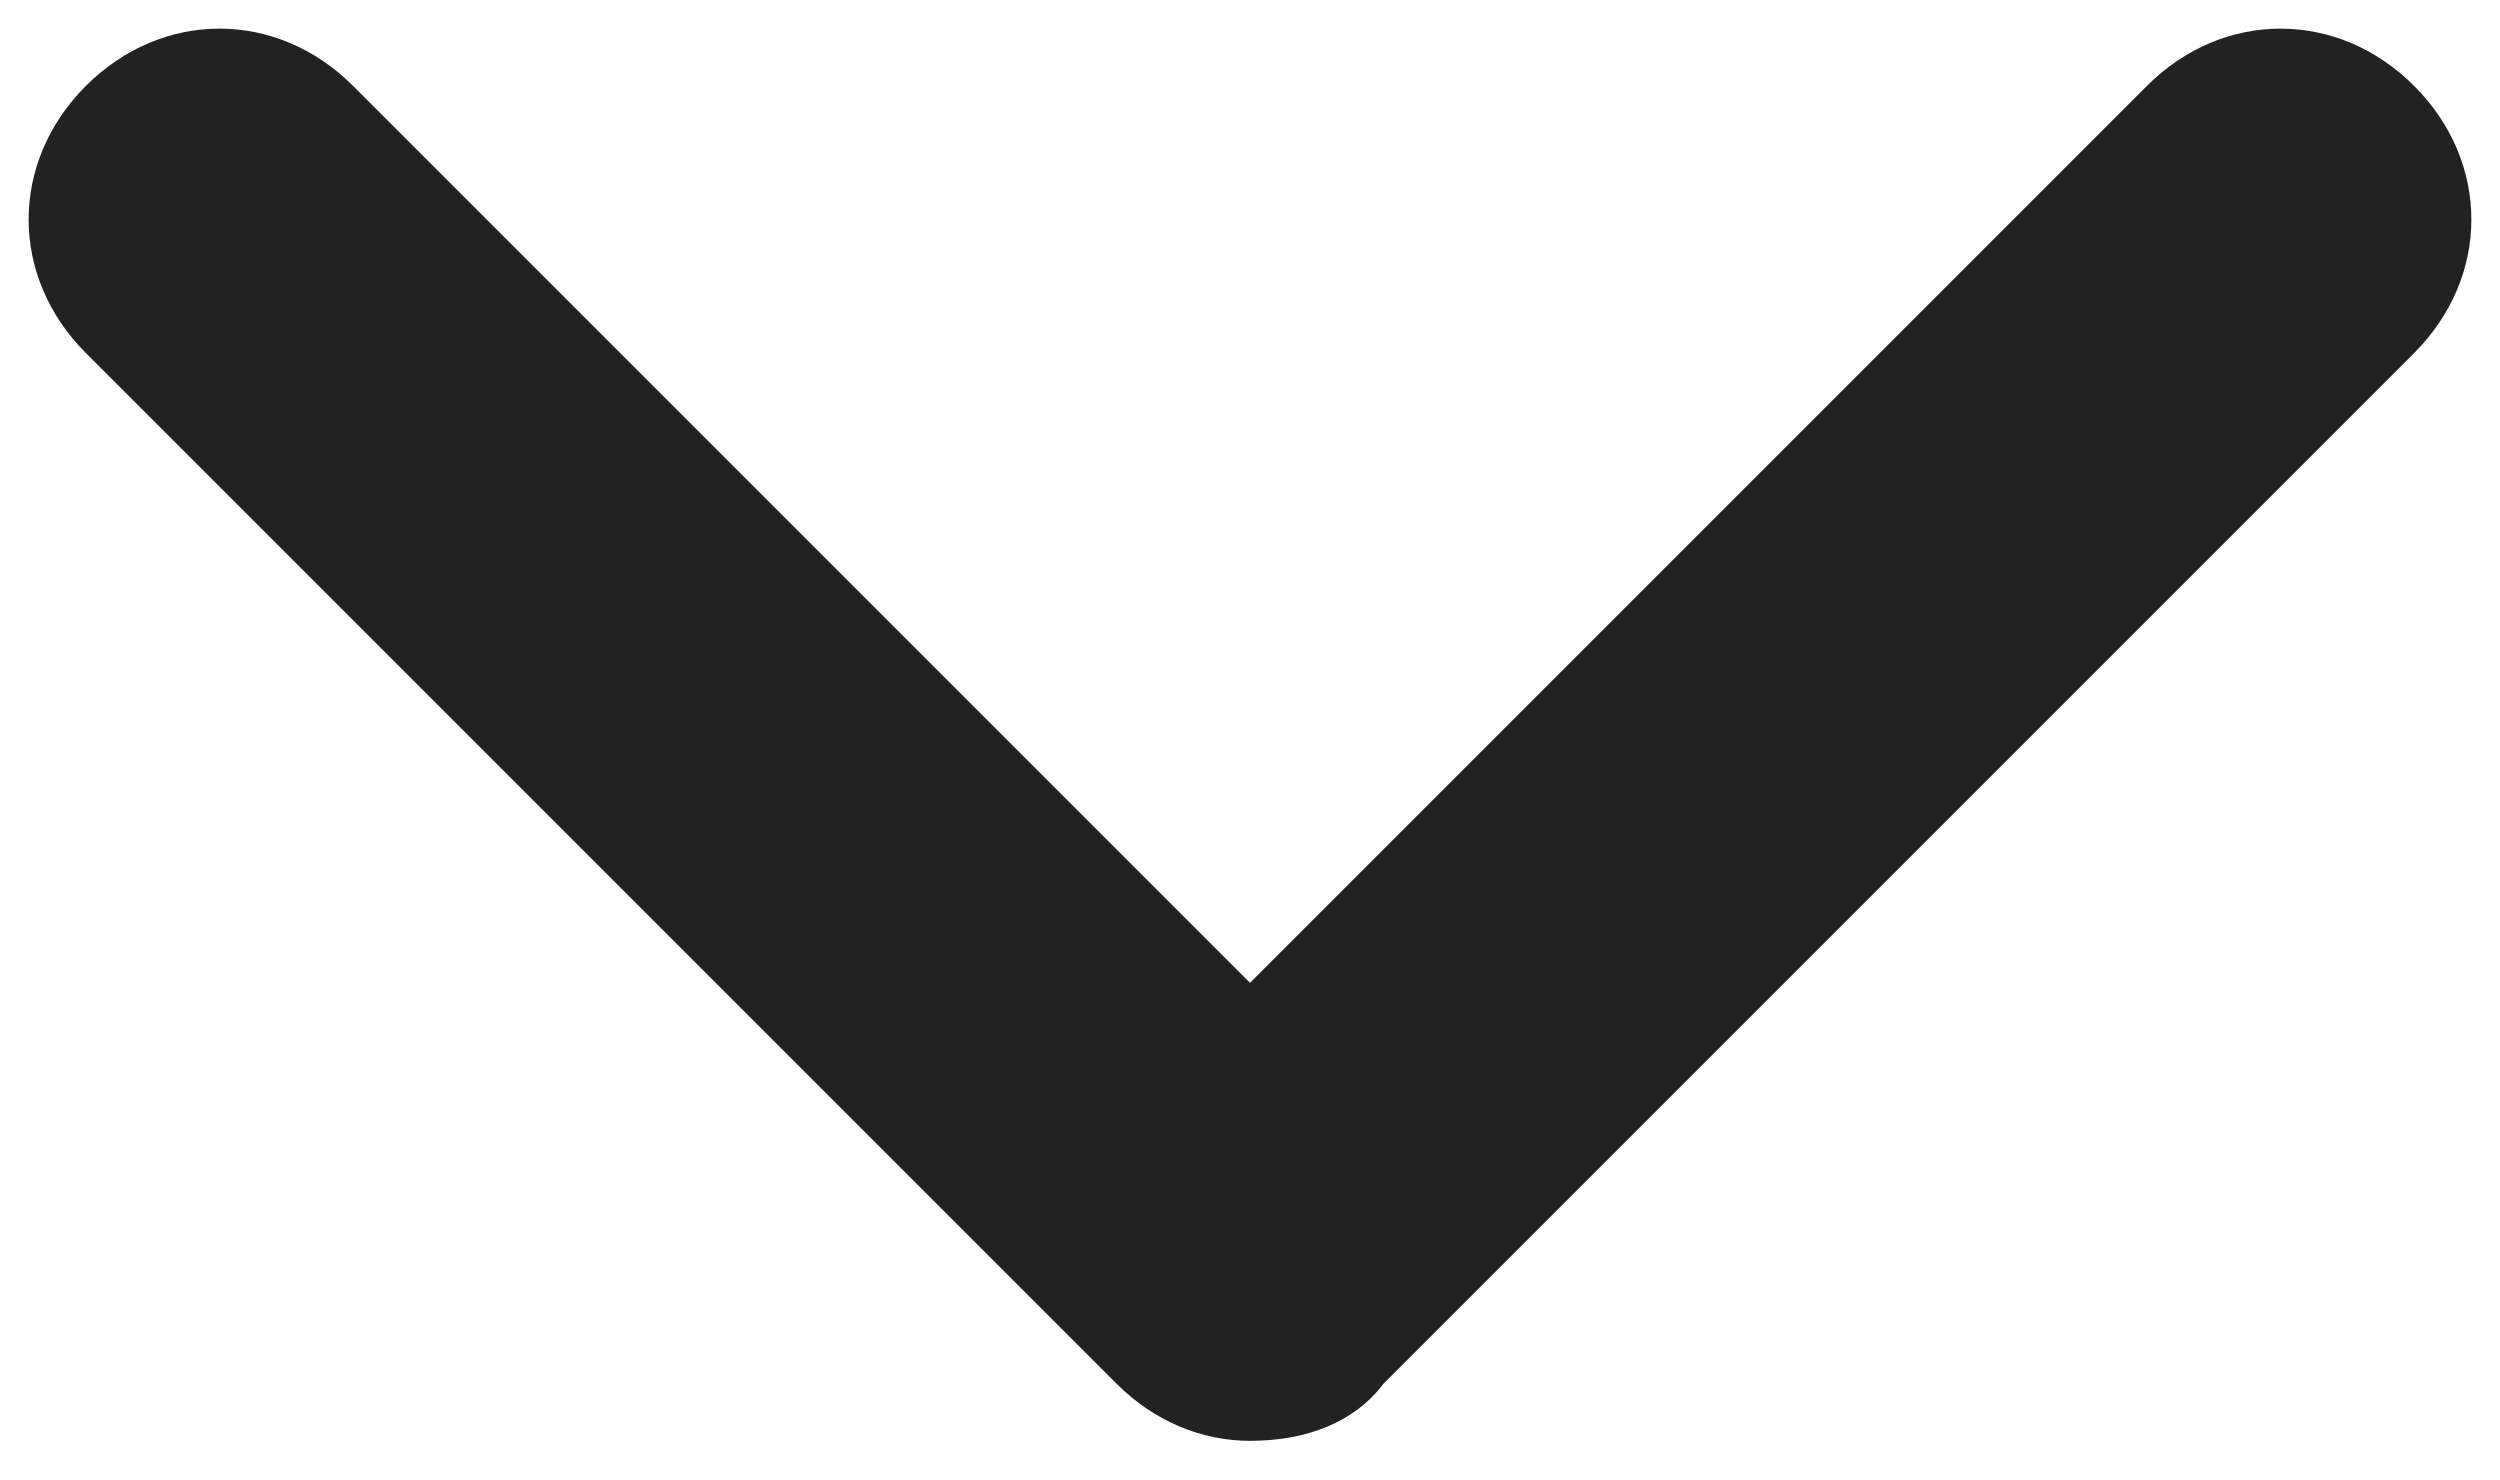
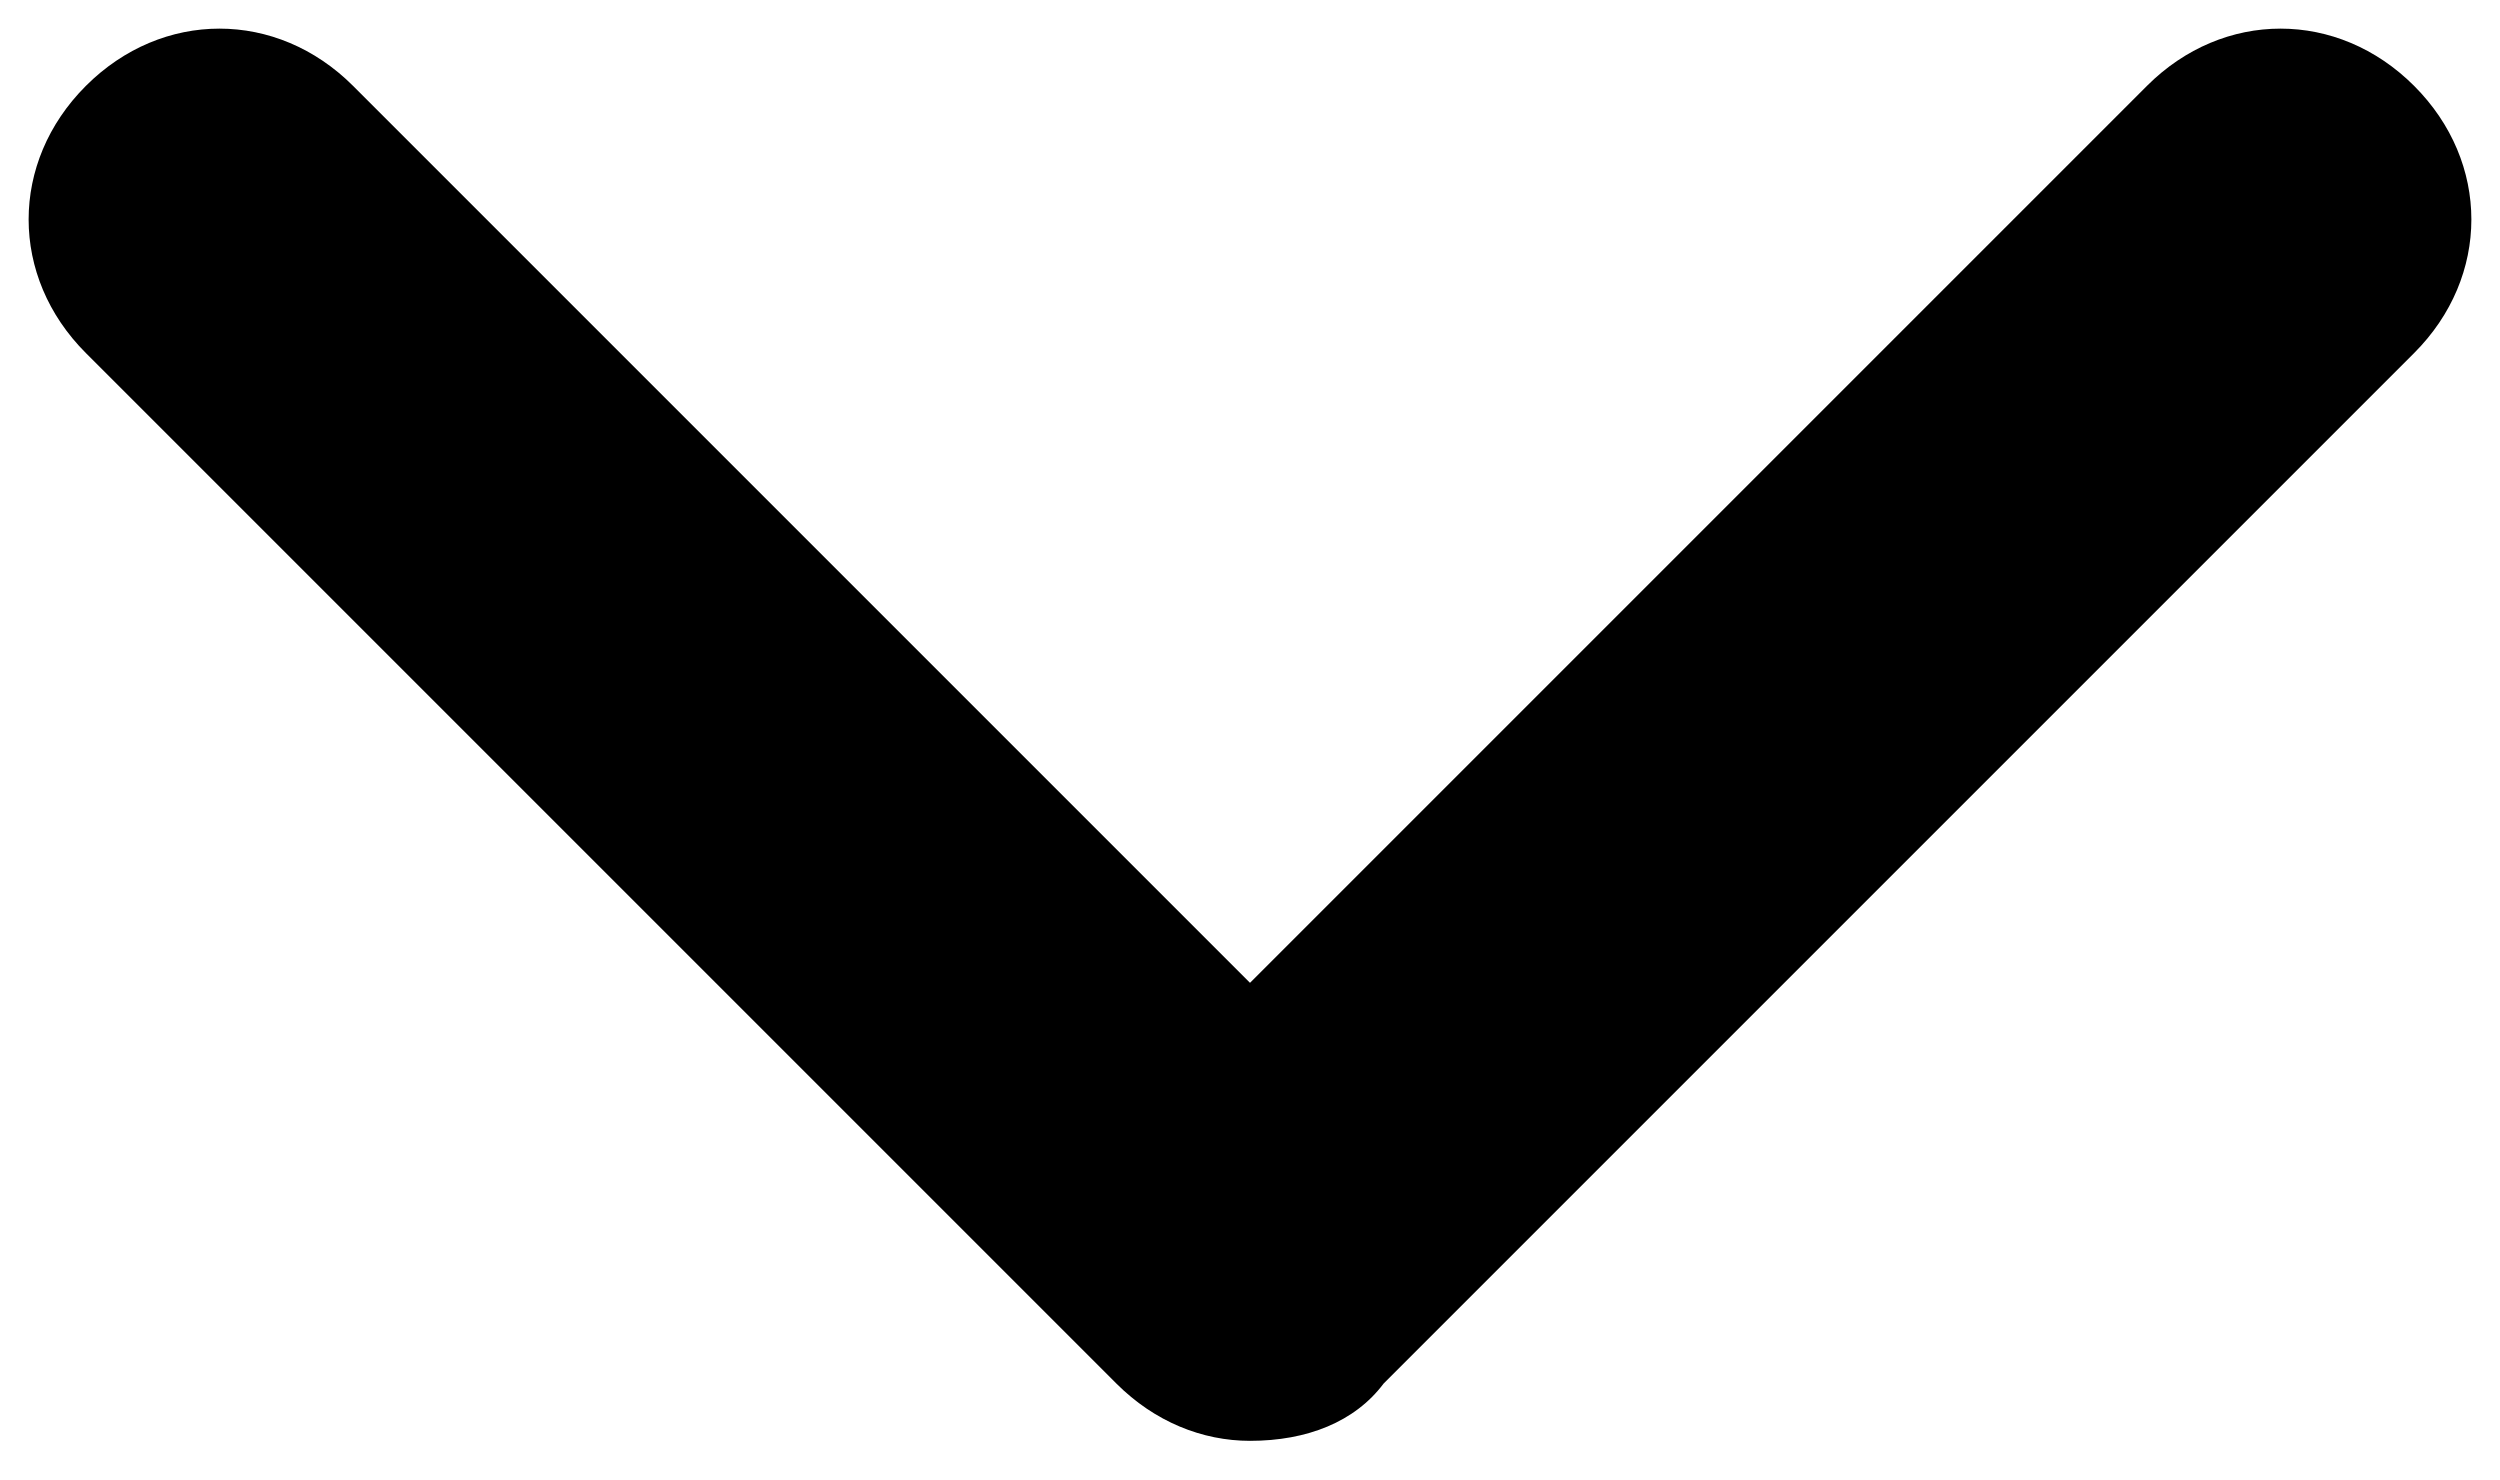
<svg xmlns="http://www.w3.org/2000/svg" version="1.1" id="Layer_1" x="0px" y="0px" viewBox="0 0 26.2 15.5" style="enable-background:new 0 0 26.2 15.5;" xml:space="preserve">
-   <style type="text/css">
- 	.grey{fill:#222;}
- </style>
  <g>
-     <path class="grey" d="M13.1,15.1c-0.5,0-1-0.2-1.4-0.6L0.9,3.7c-0.8-0.8-0.8-2,0-2.8c0.8-0.8,2-0.8,2.8,0l9.4,9.4l9.4-9.4   c0.8-0.8,2-0.8,2.8,0c0.8,0.8,0.8,2,0,2.8L14.5,14.5C14.2,14.9,13.7,15.1,13.1,15.1z" />
+     <path d="M13.1,15.1c-0.5,0-1-0.2-1.4-0.6L0.9,3.7c-0.8-0.8-0.8-2,0-2.8c0.8-0.8,2-0.8,2.8,0l9.4,9.4l9.4-9.4   c0.8-0.8,2-0.8,2.8,0c0.8,0.8,0.8,2,0,2.8L14.5,14.5C14.2,14.9,13.7,15.1,13.1,15.1z" />
  </g>
</svg>
